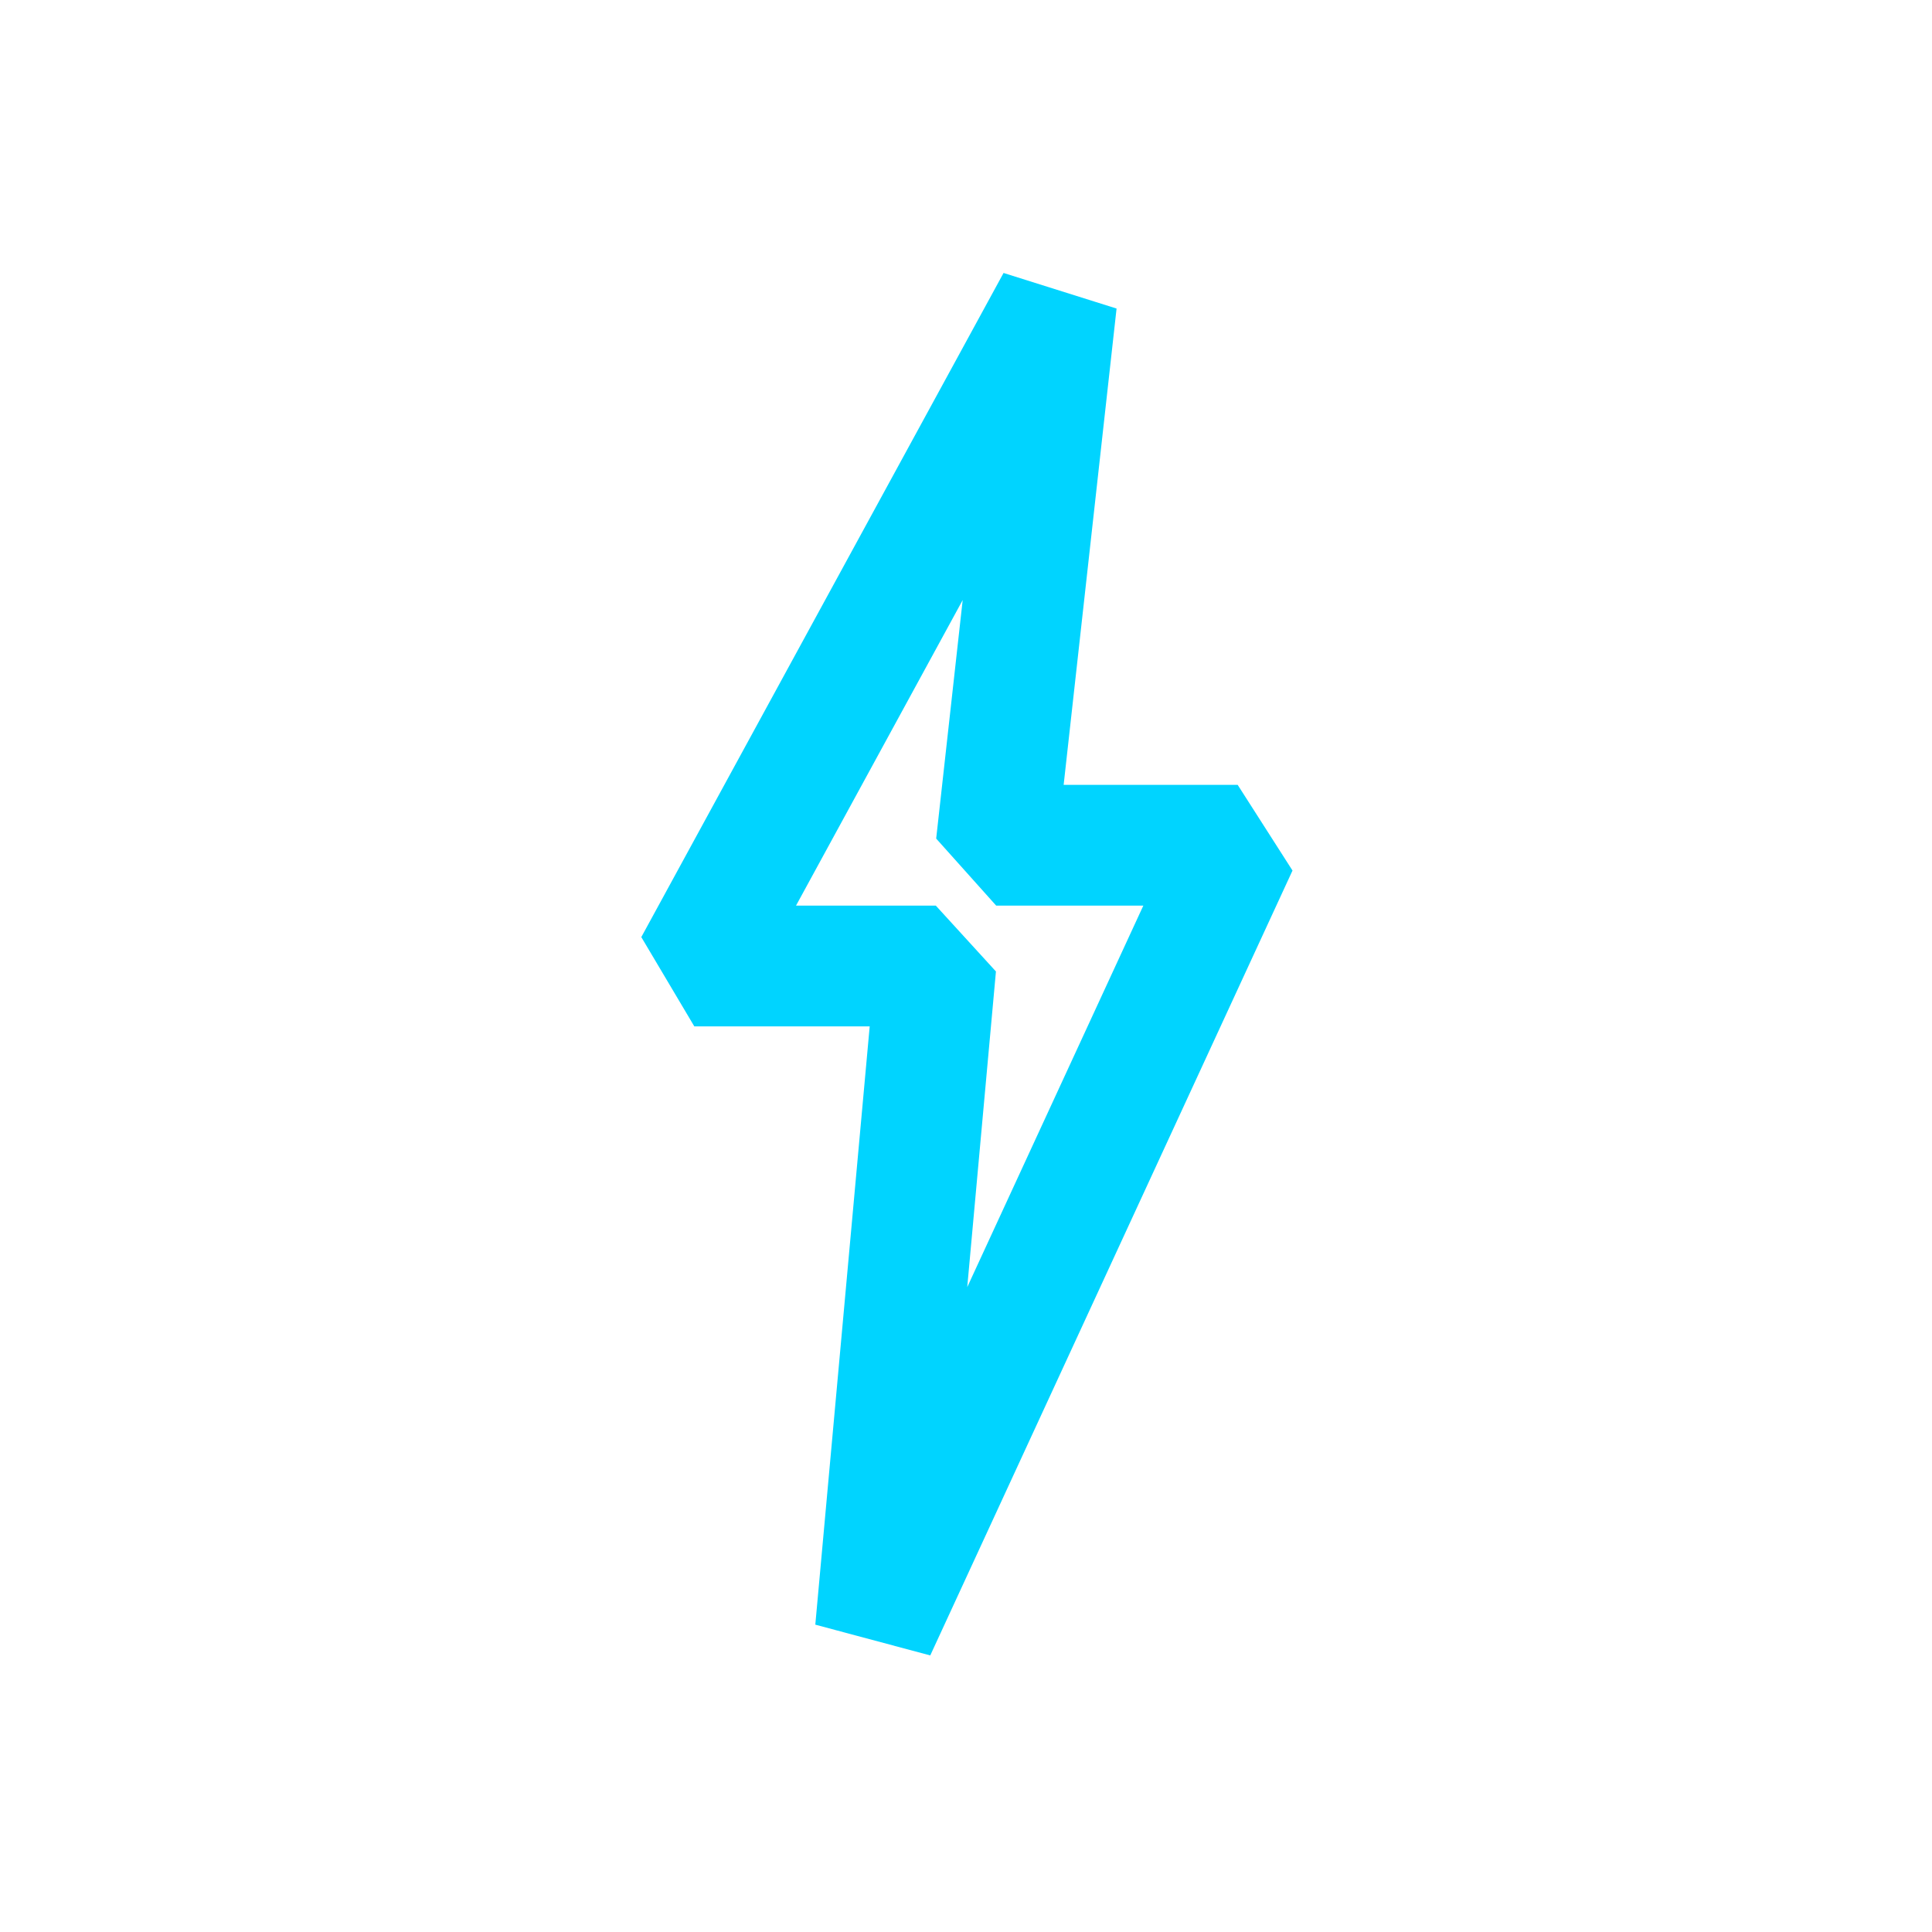
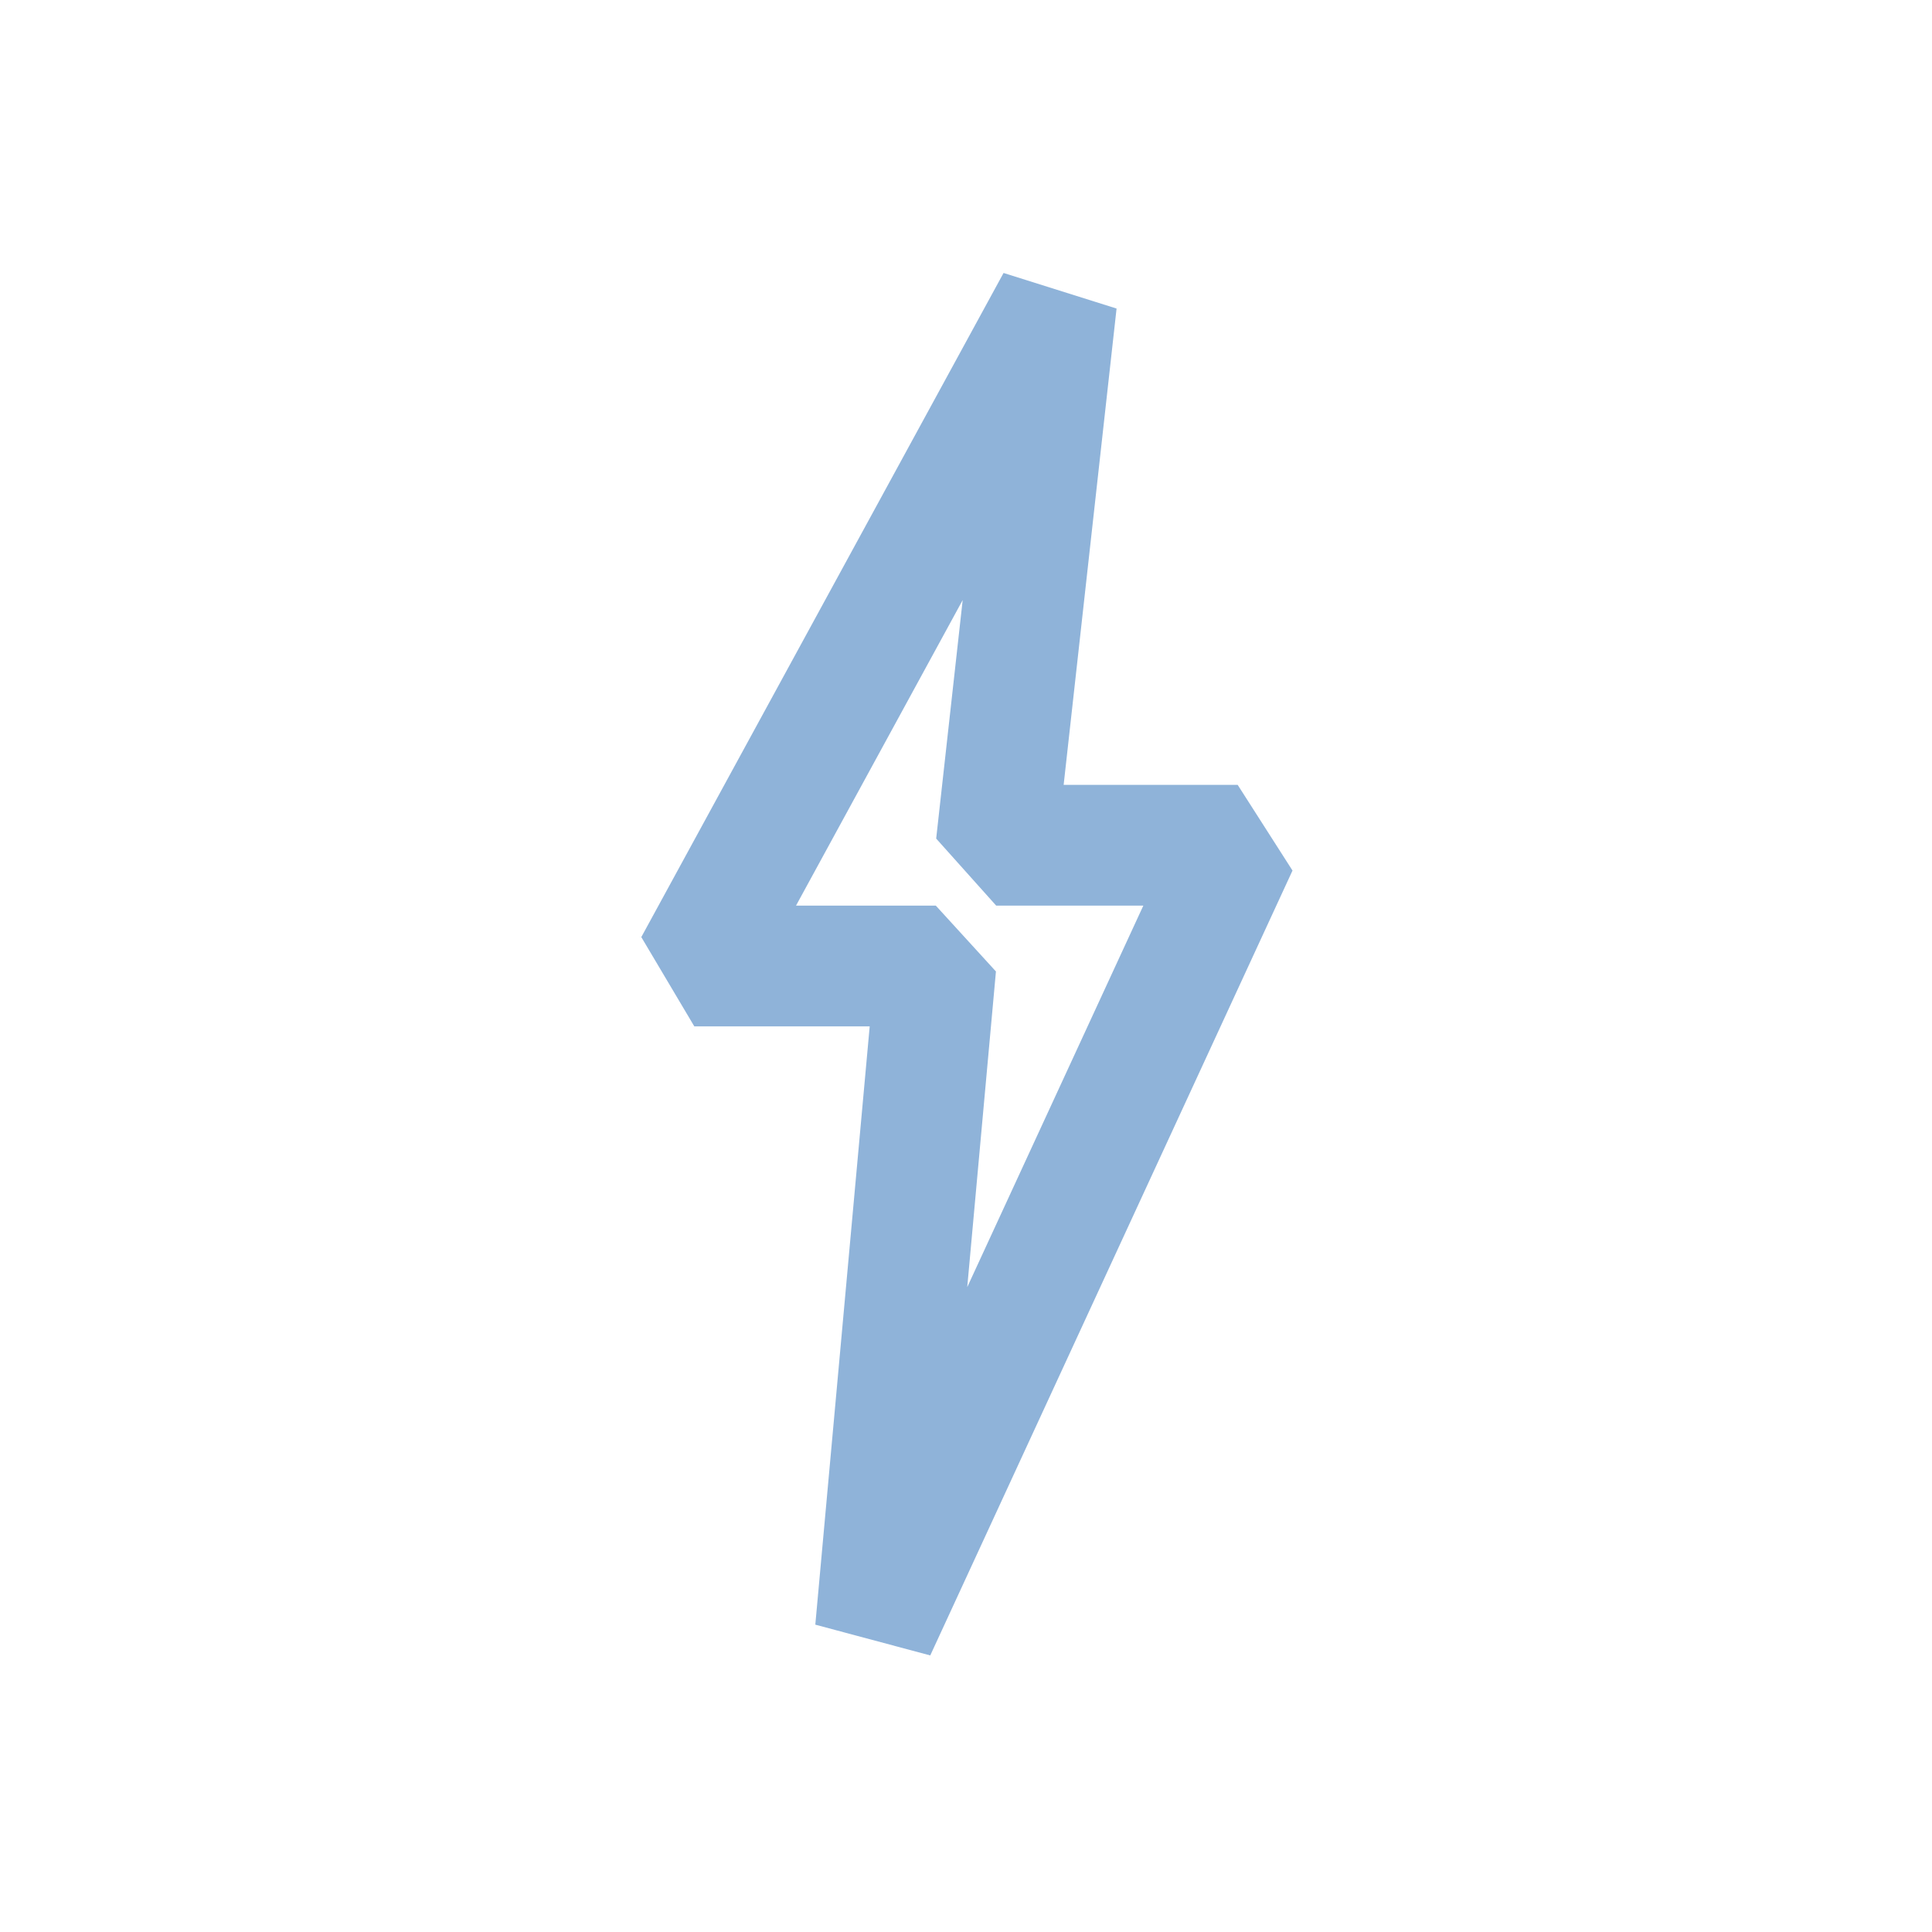
<svg xmlns="http://www.w3.org/2000/svg" width="32" height="32" viewBox="0 0 64 64">
-   <path d="M35 10 L23 32 L31 32 L29 54 L41 28 L33 28 Z" stroke="#00D4FF" stroke-width="4.0" fill="none" stroke-linecap="round" stroke-linejoin="bevel" />
+   <path d="M35 10 L23 32 L31 32 L29 54 L41 28 L33 28 Z" stroke="#8FB3D9" stroke-width="4.0" fill="none" stroke-linecap="round" stroke-linejoin="bevel" />
</svg>
